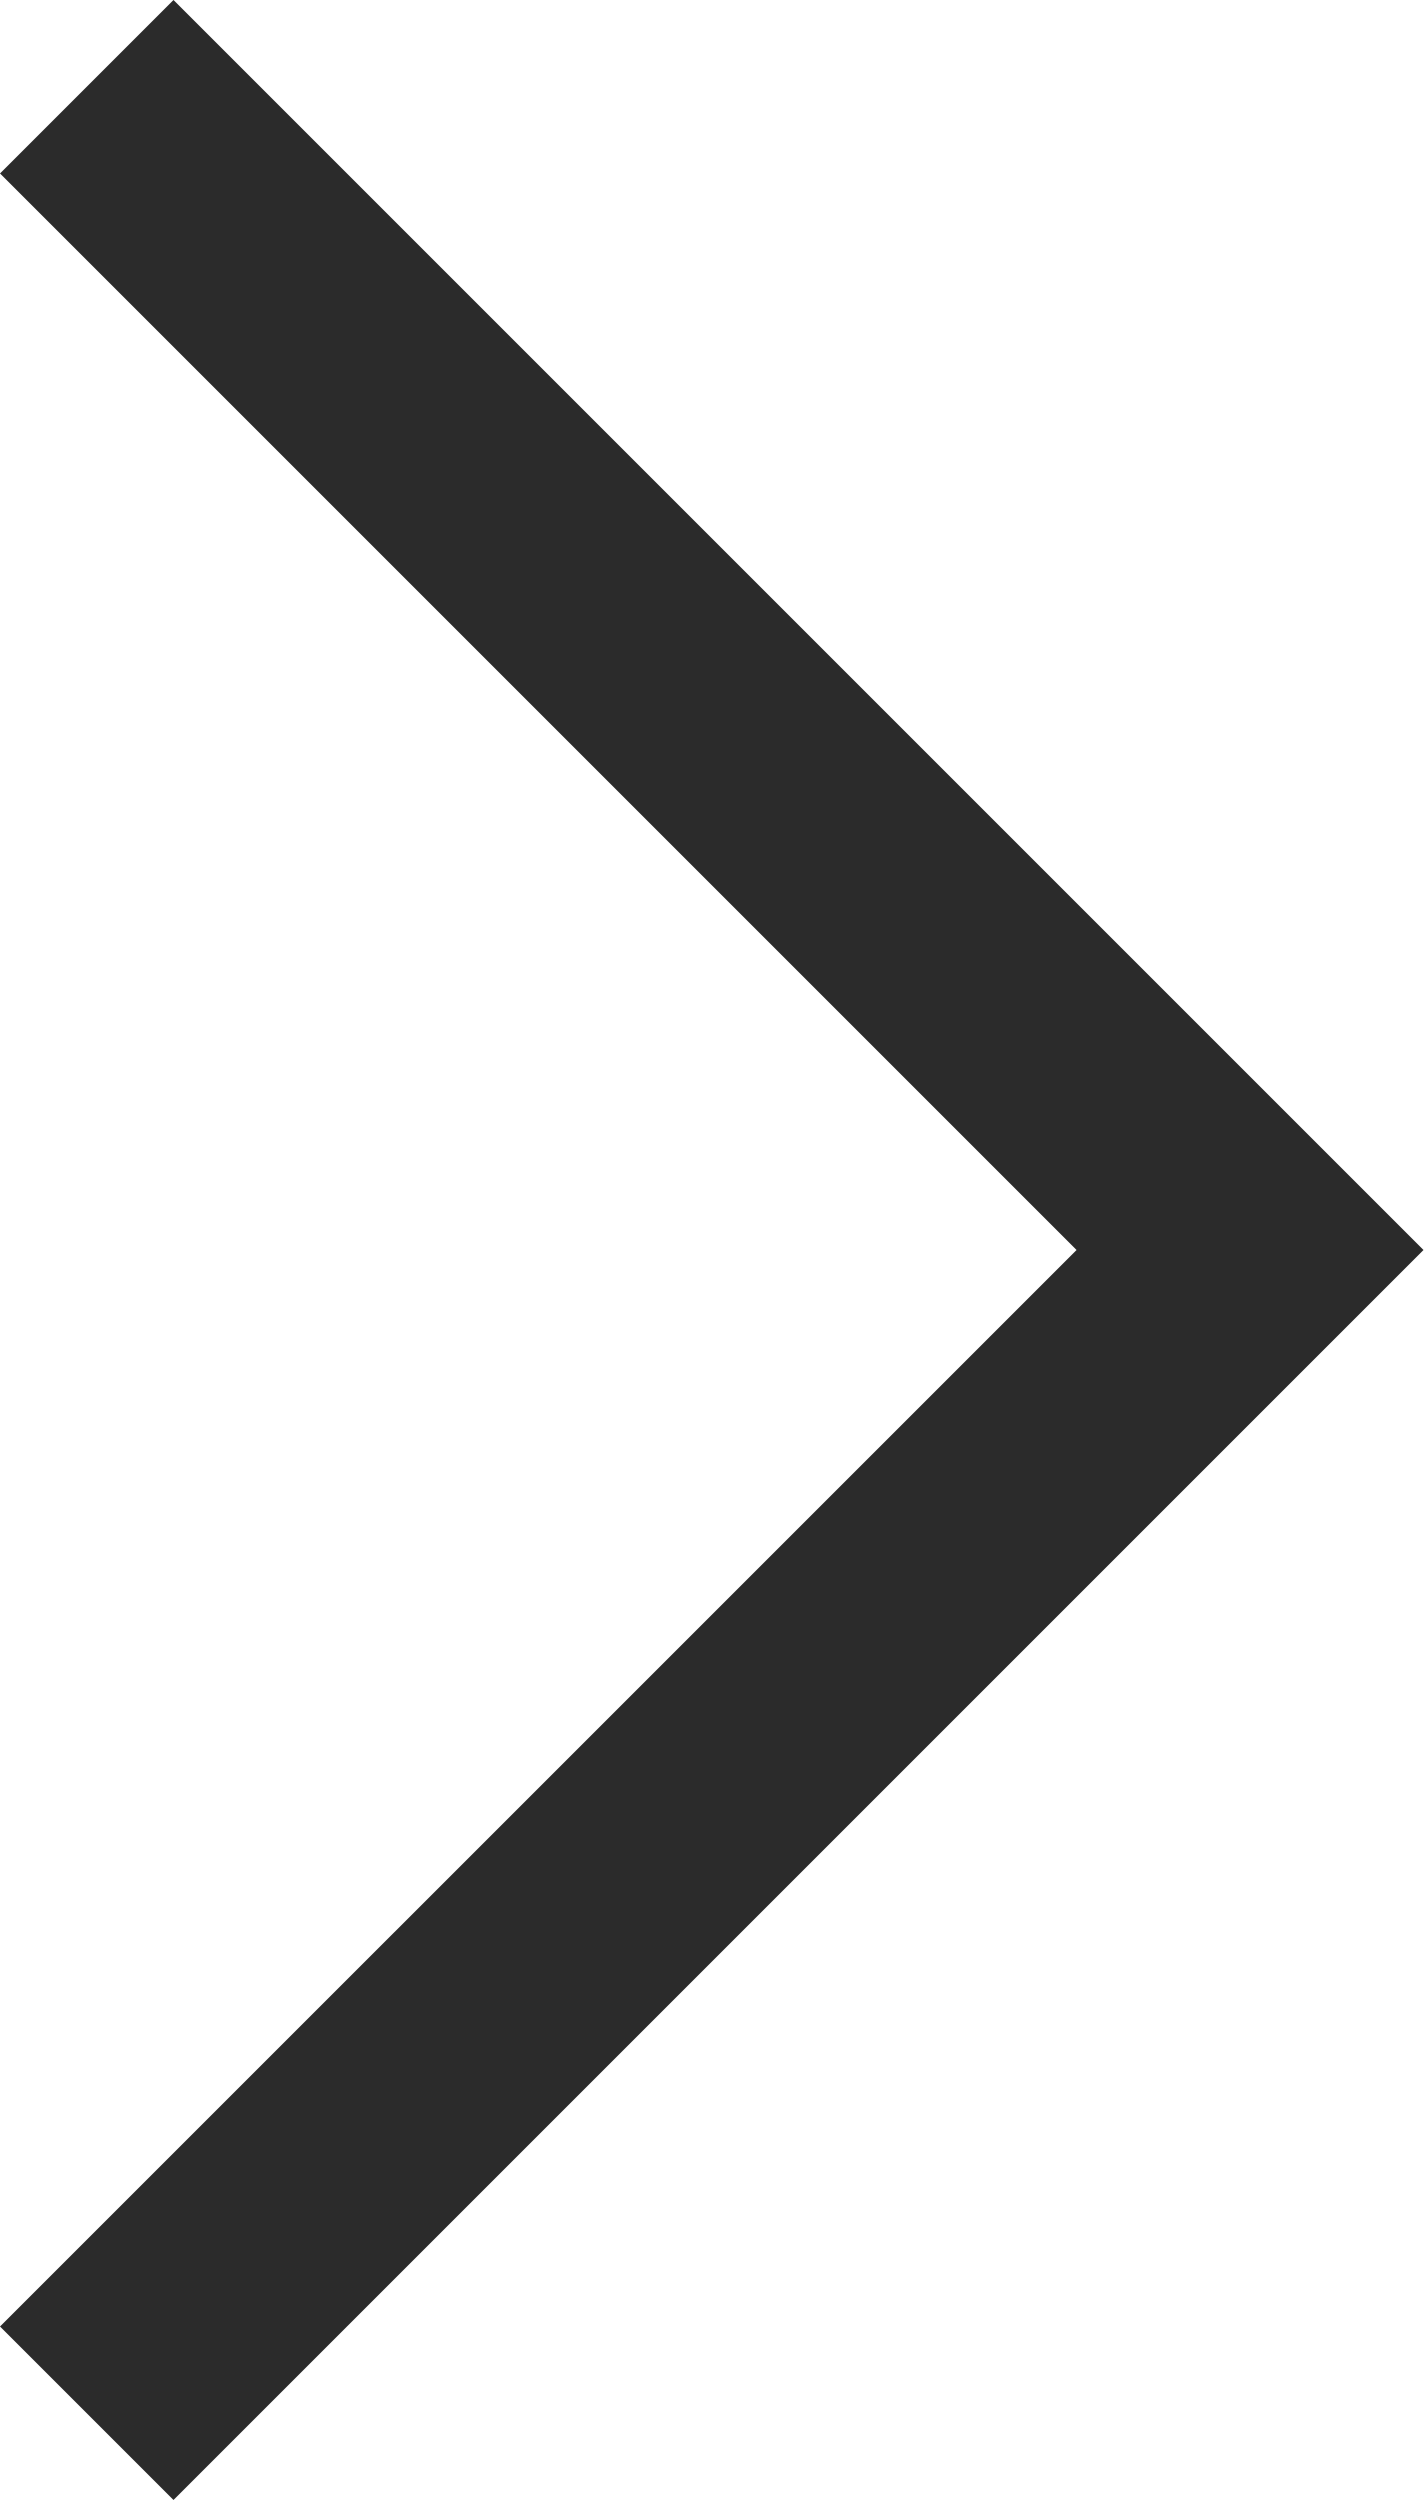
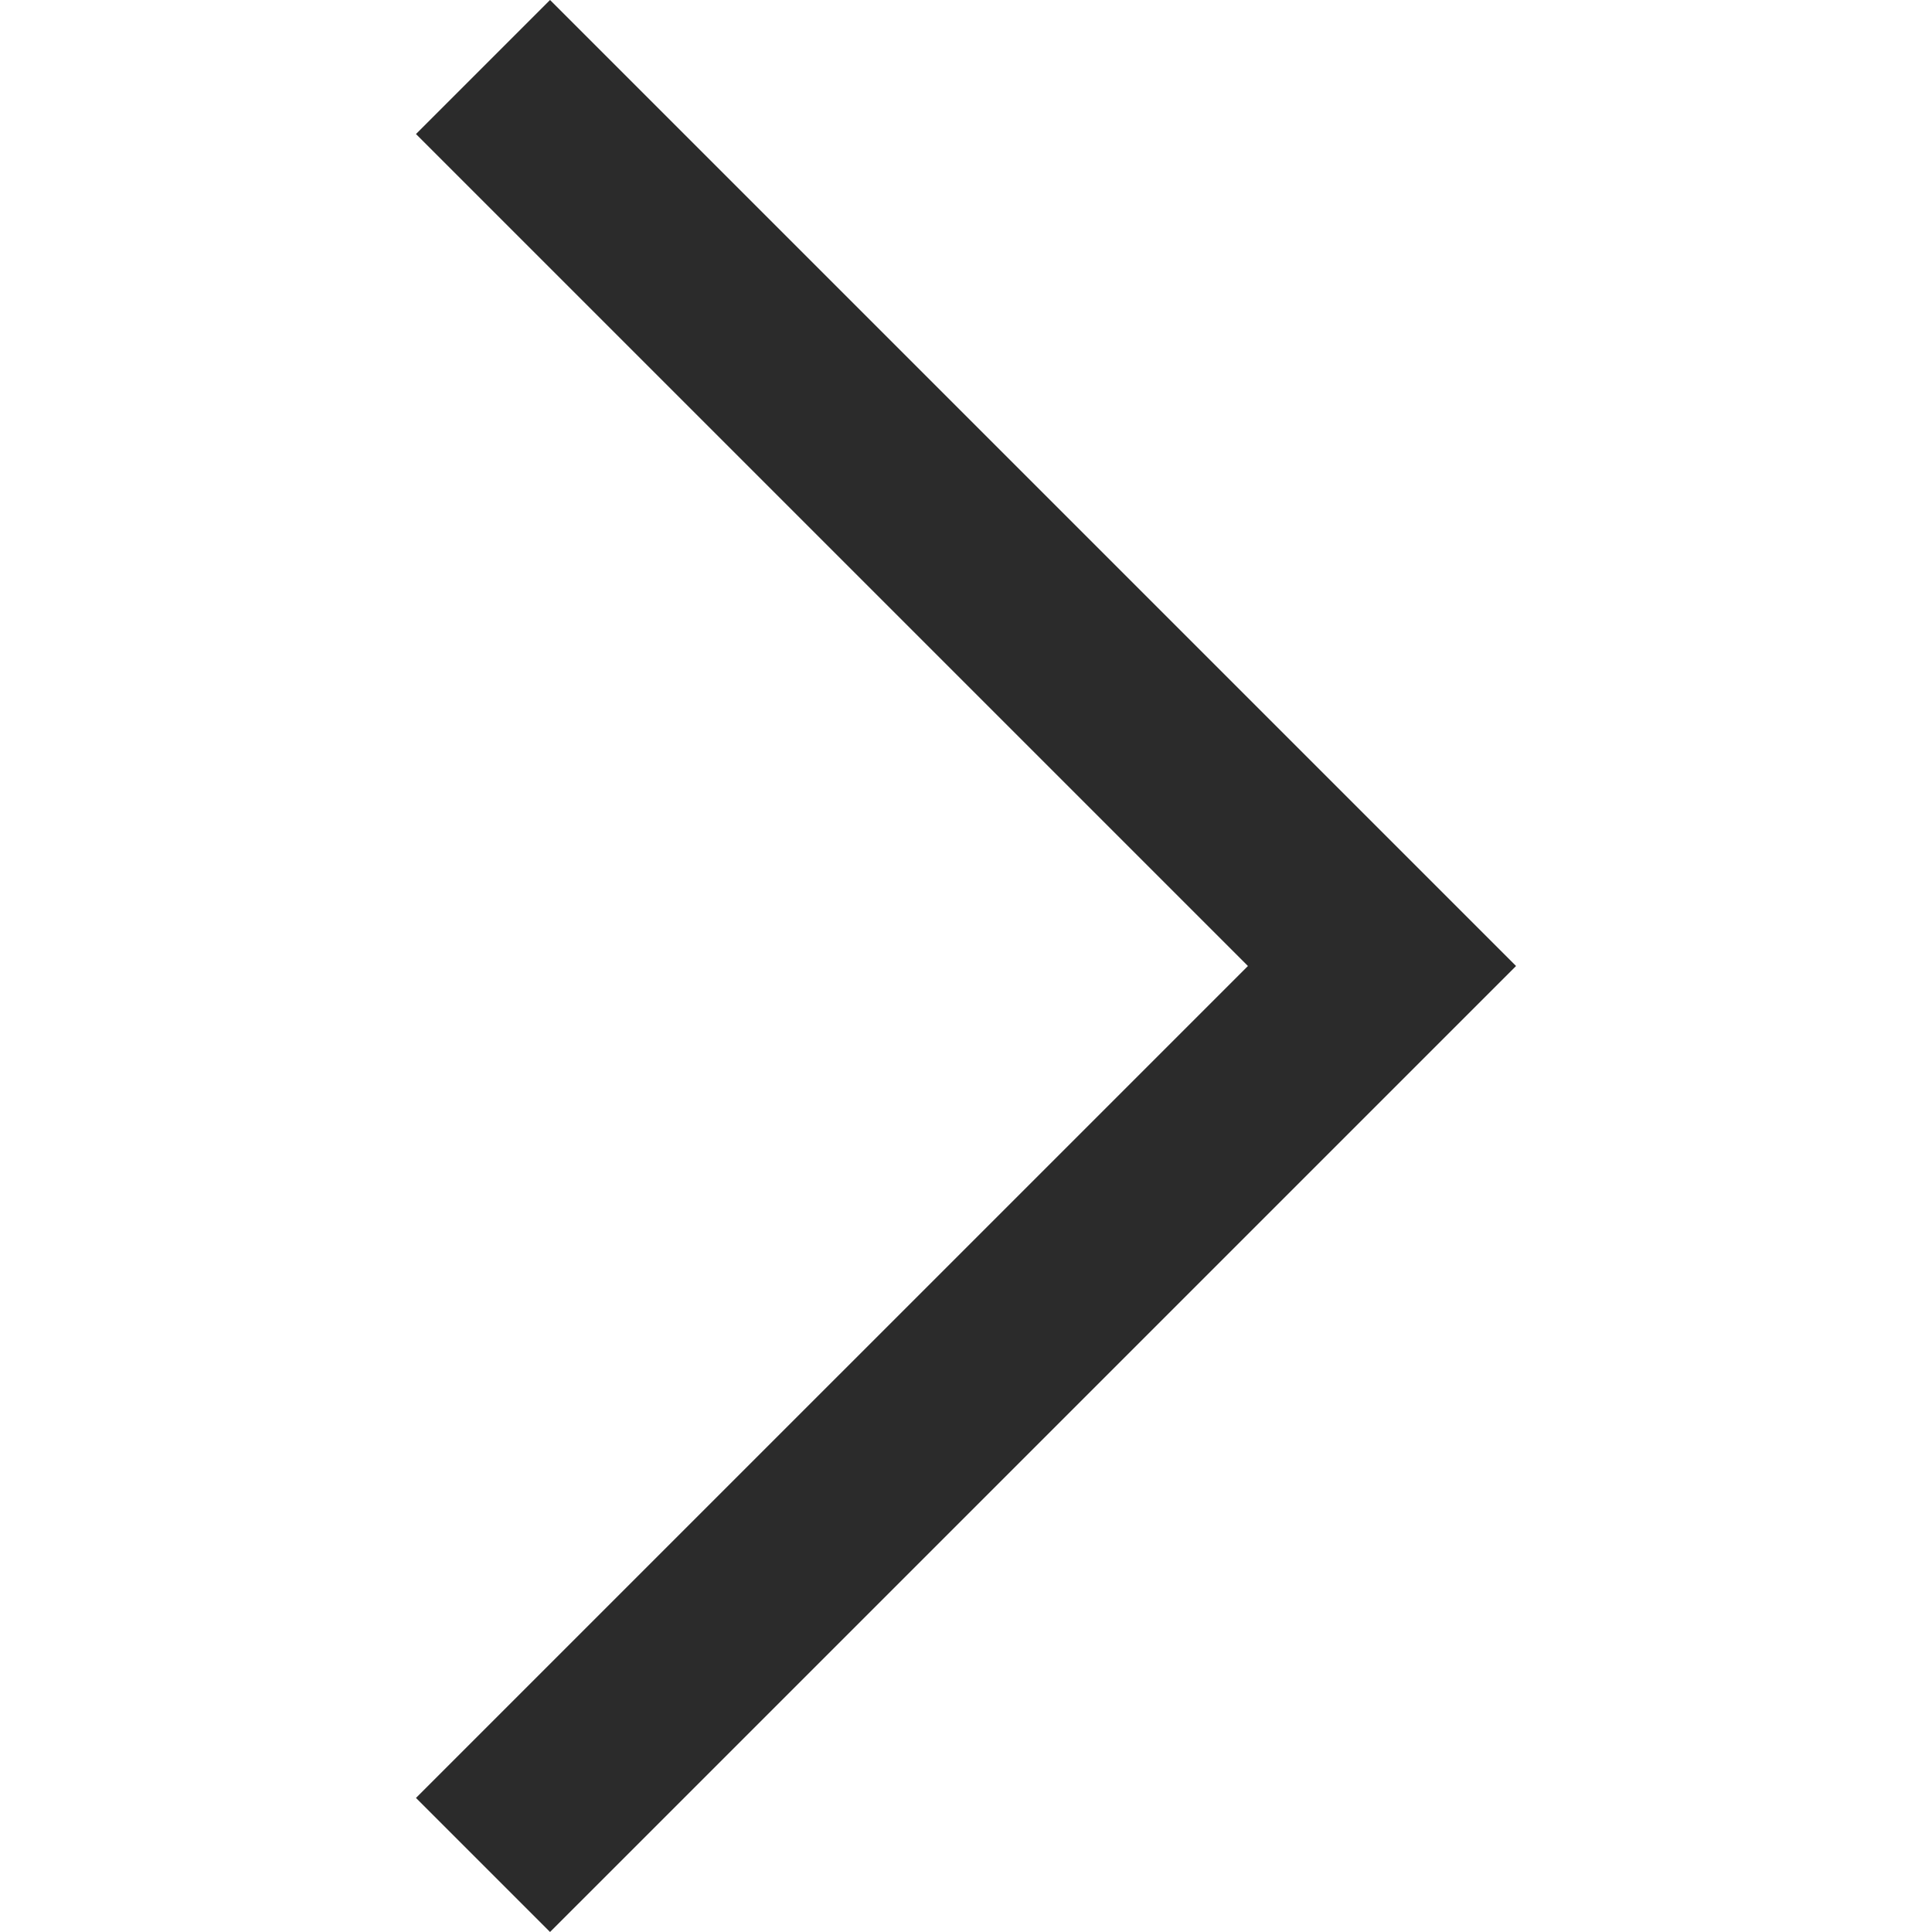
- <svg xmlns="http://www.w3.org/2000/svg" version="1.1" id="Layer_1" x="0px" y="0px" width="58.023px" height="101.904px" viewBox="23.708 -23.707 58.023 101.904" enable-background="new 23.708 -23.707 58.023 101.904" xml:space="preserve">
-   <g id="Layer_1_1_">
- </g>
-   <g id="Layer_2">
-     <polyline fill="none" stroke="#2b2b2b" stroke-width="10" stroke-miterlimit="10" points="27.244,-20.172 74.661,27.245    27.244,74.661  " />
-   </g>
+ <svg xmlns="http://www.w3.org/2000/svg" version="1.1" id="Layer_1" x="0px" y="0px" width="18px" height="18px" viewBox="23.708 -23.707 58.023 101.904" enable-background="new 23.708 -23.707 58.023 101.904" xml:space="preserve">
+   <polyline fill="none" stroke="#2b2b2b" stroke-width="10" stroke-miterlimit="10" points="27.244,-20.172 74.661,27.245   27.244,74.661" />
</svg>
